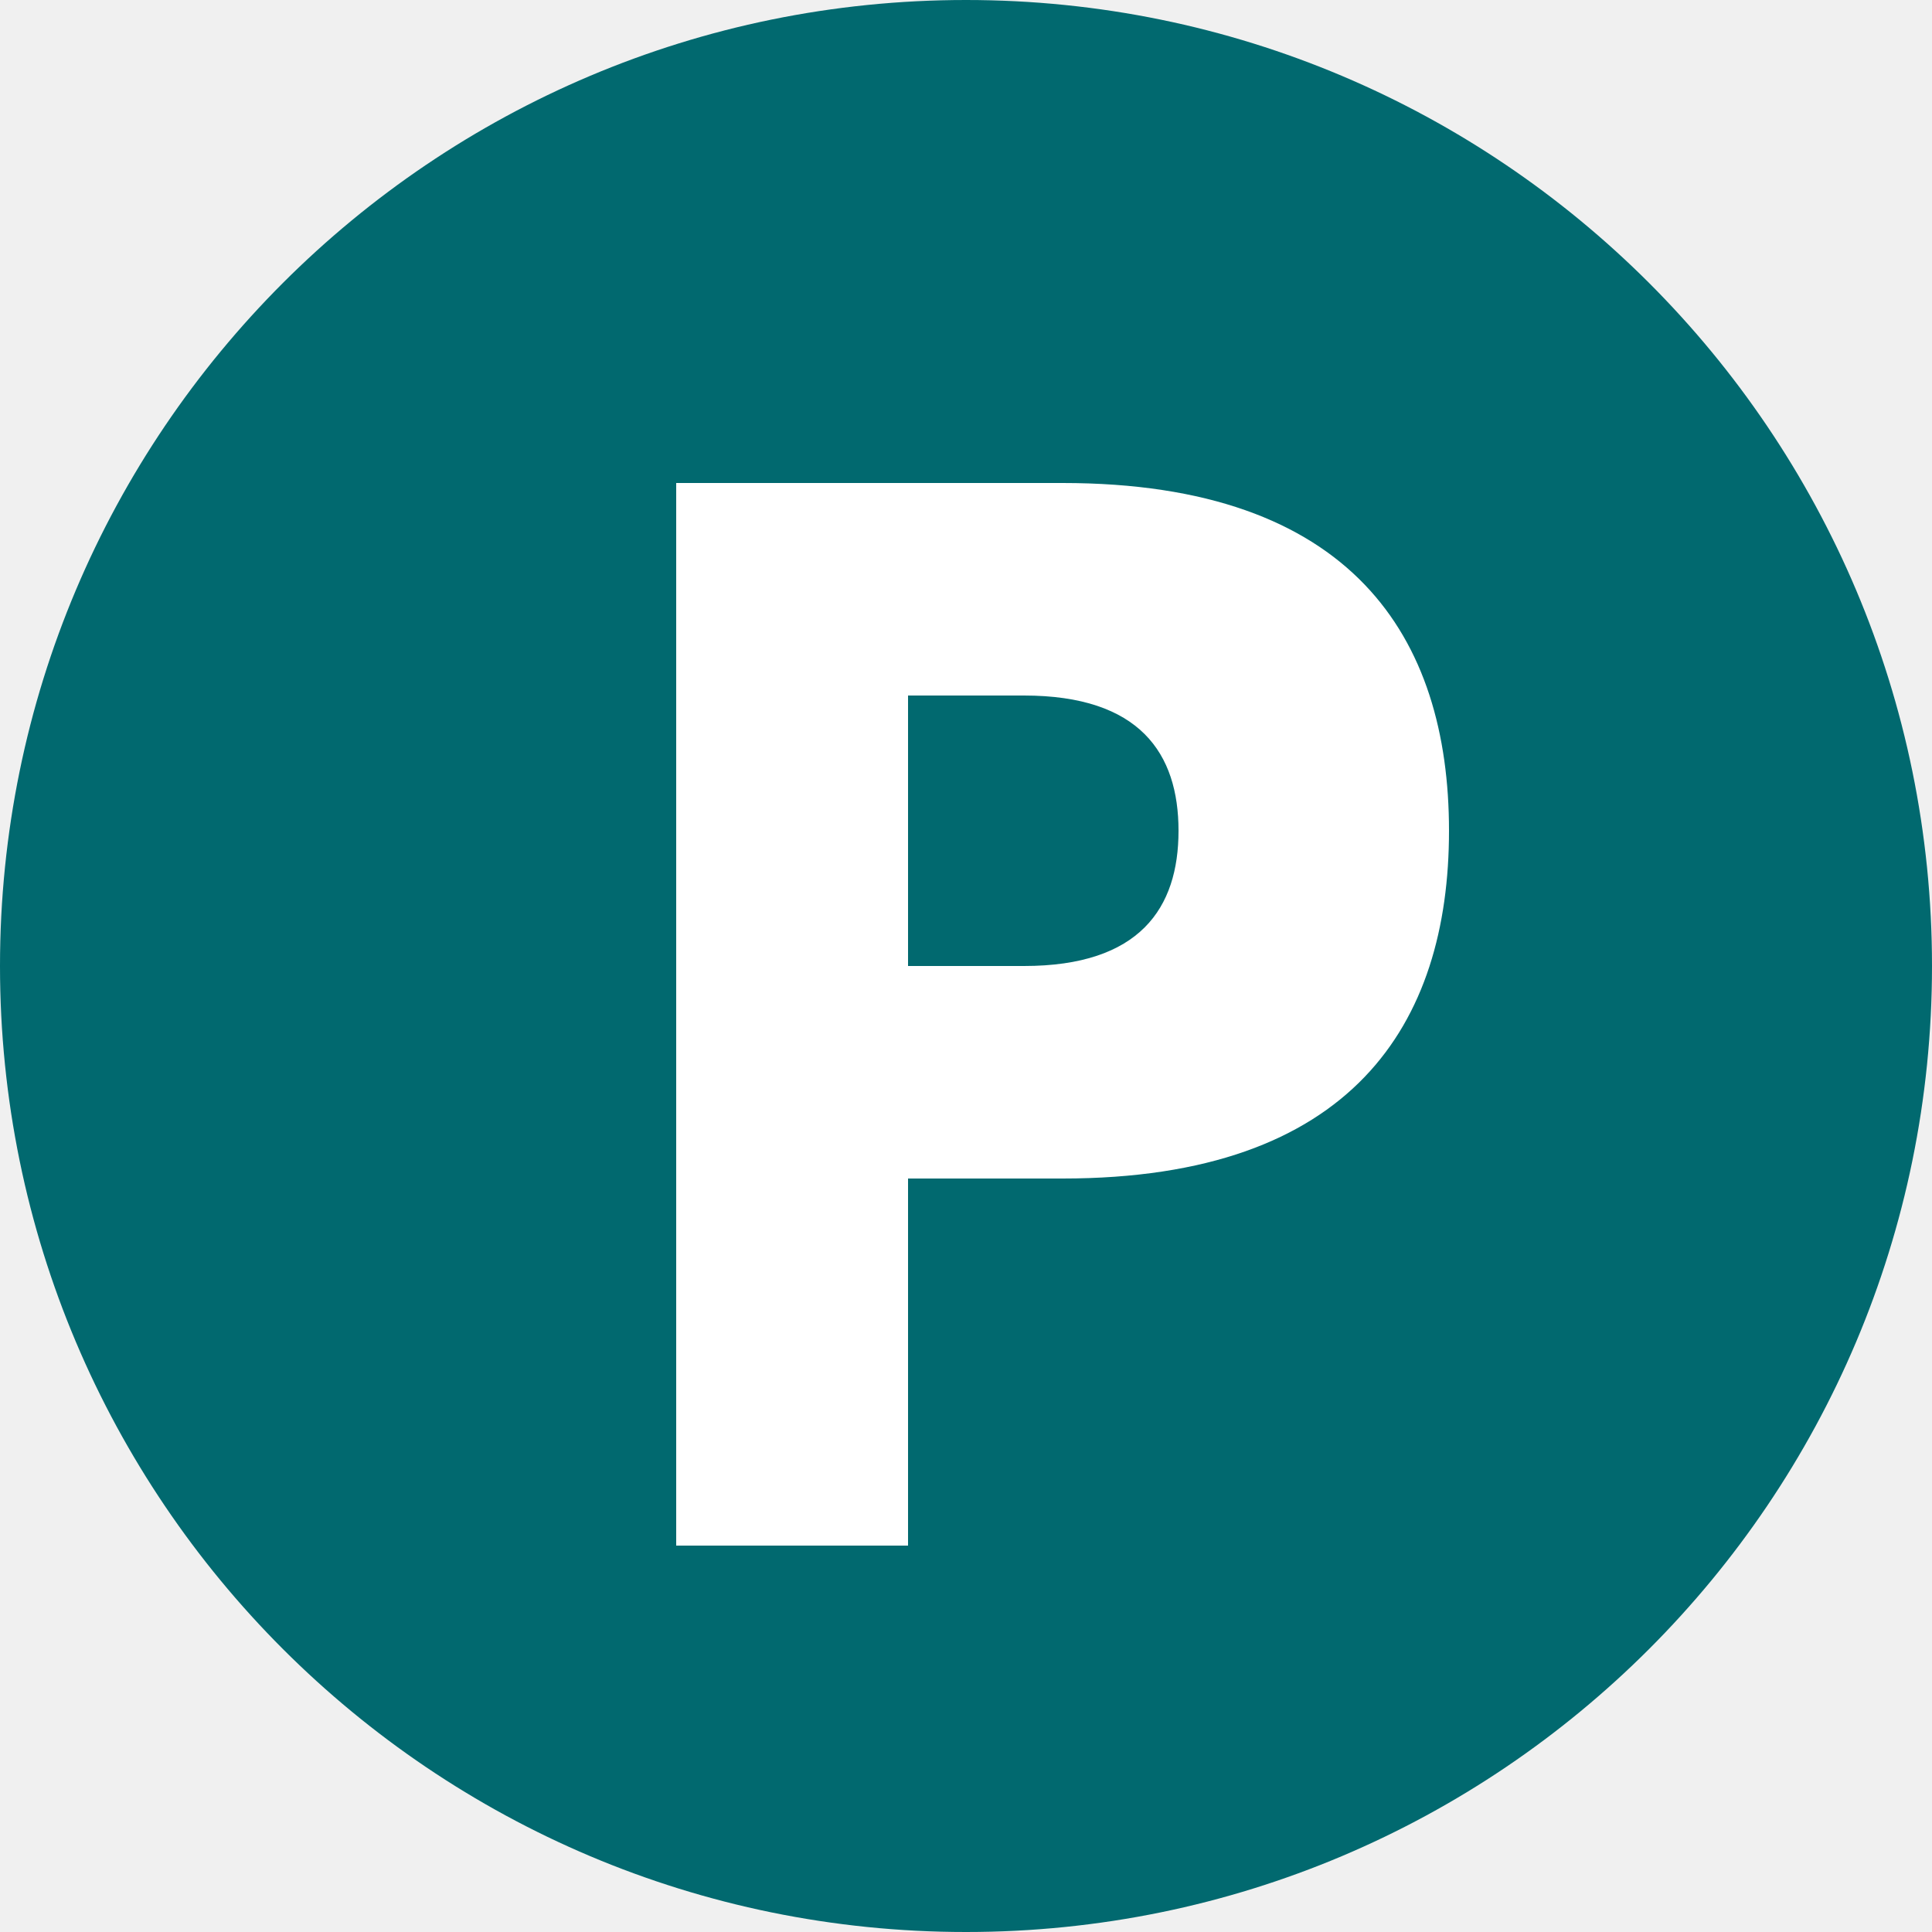
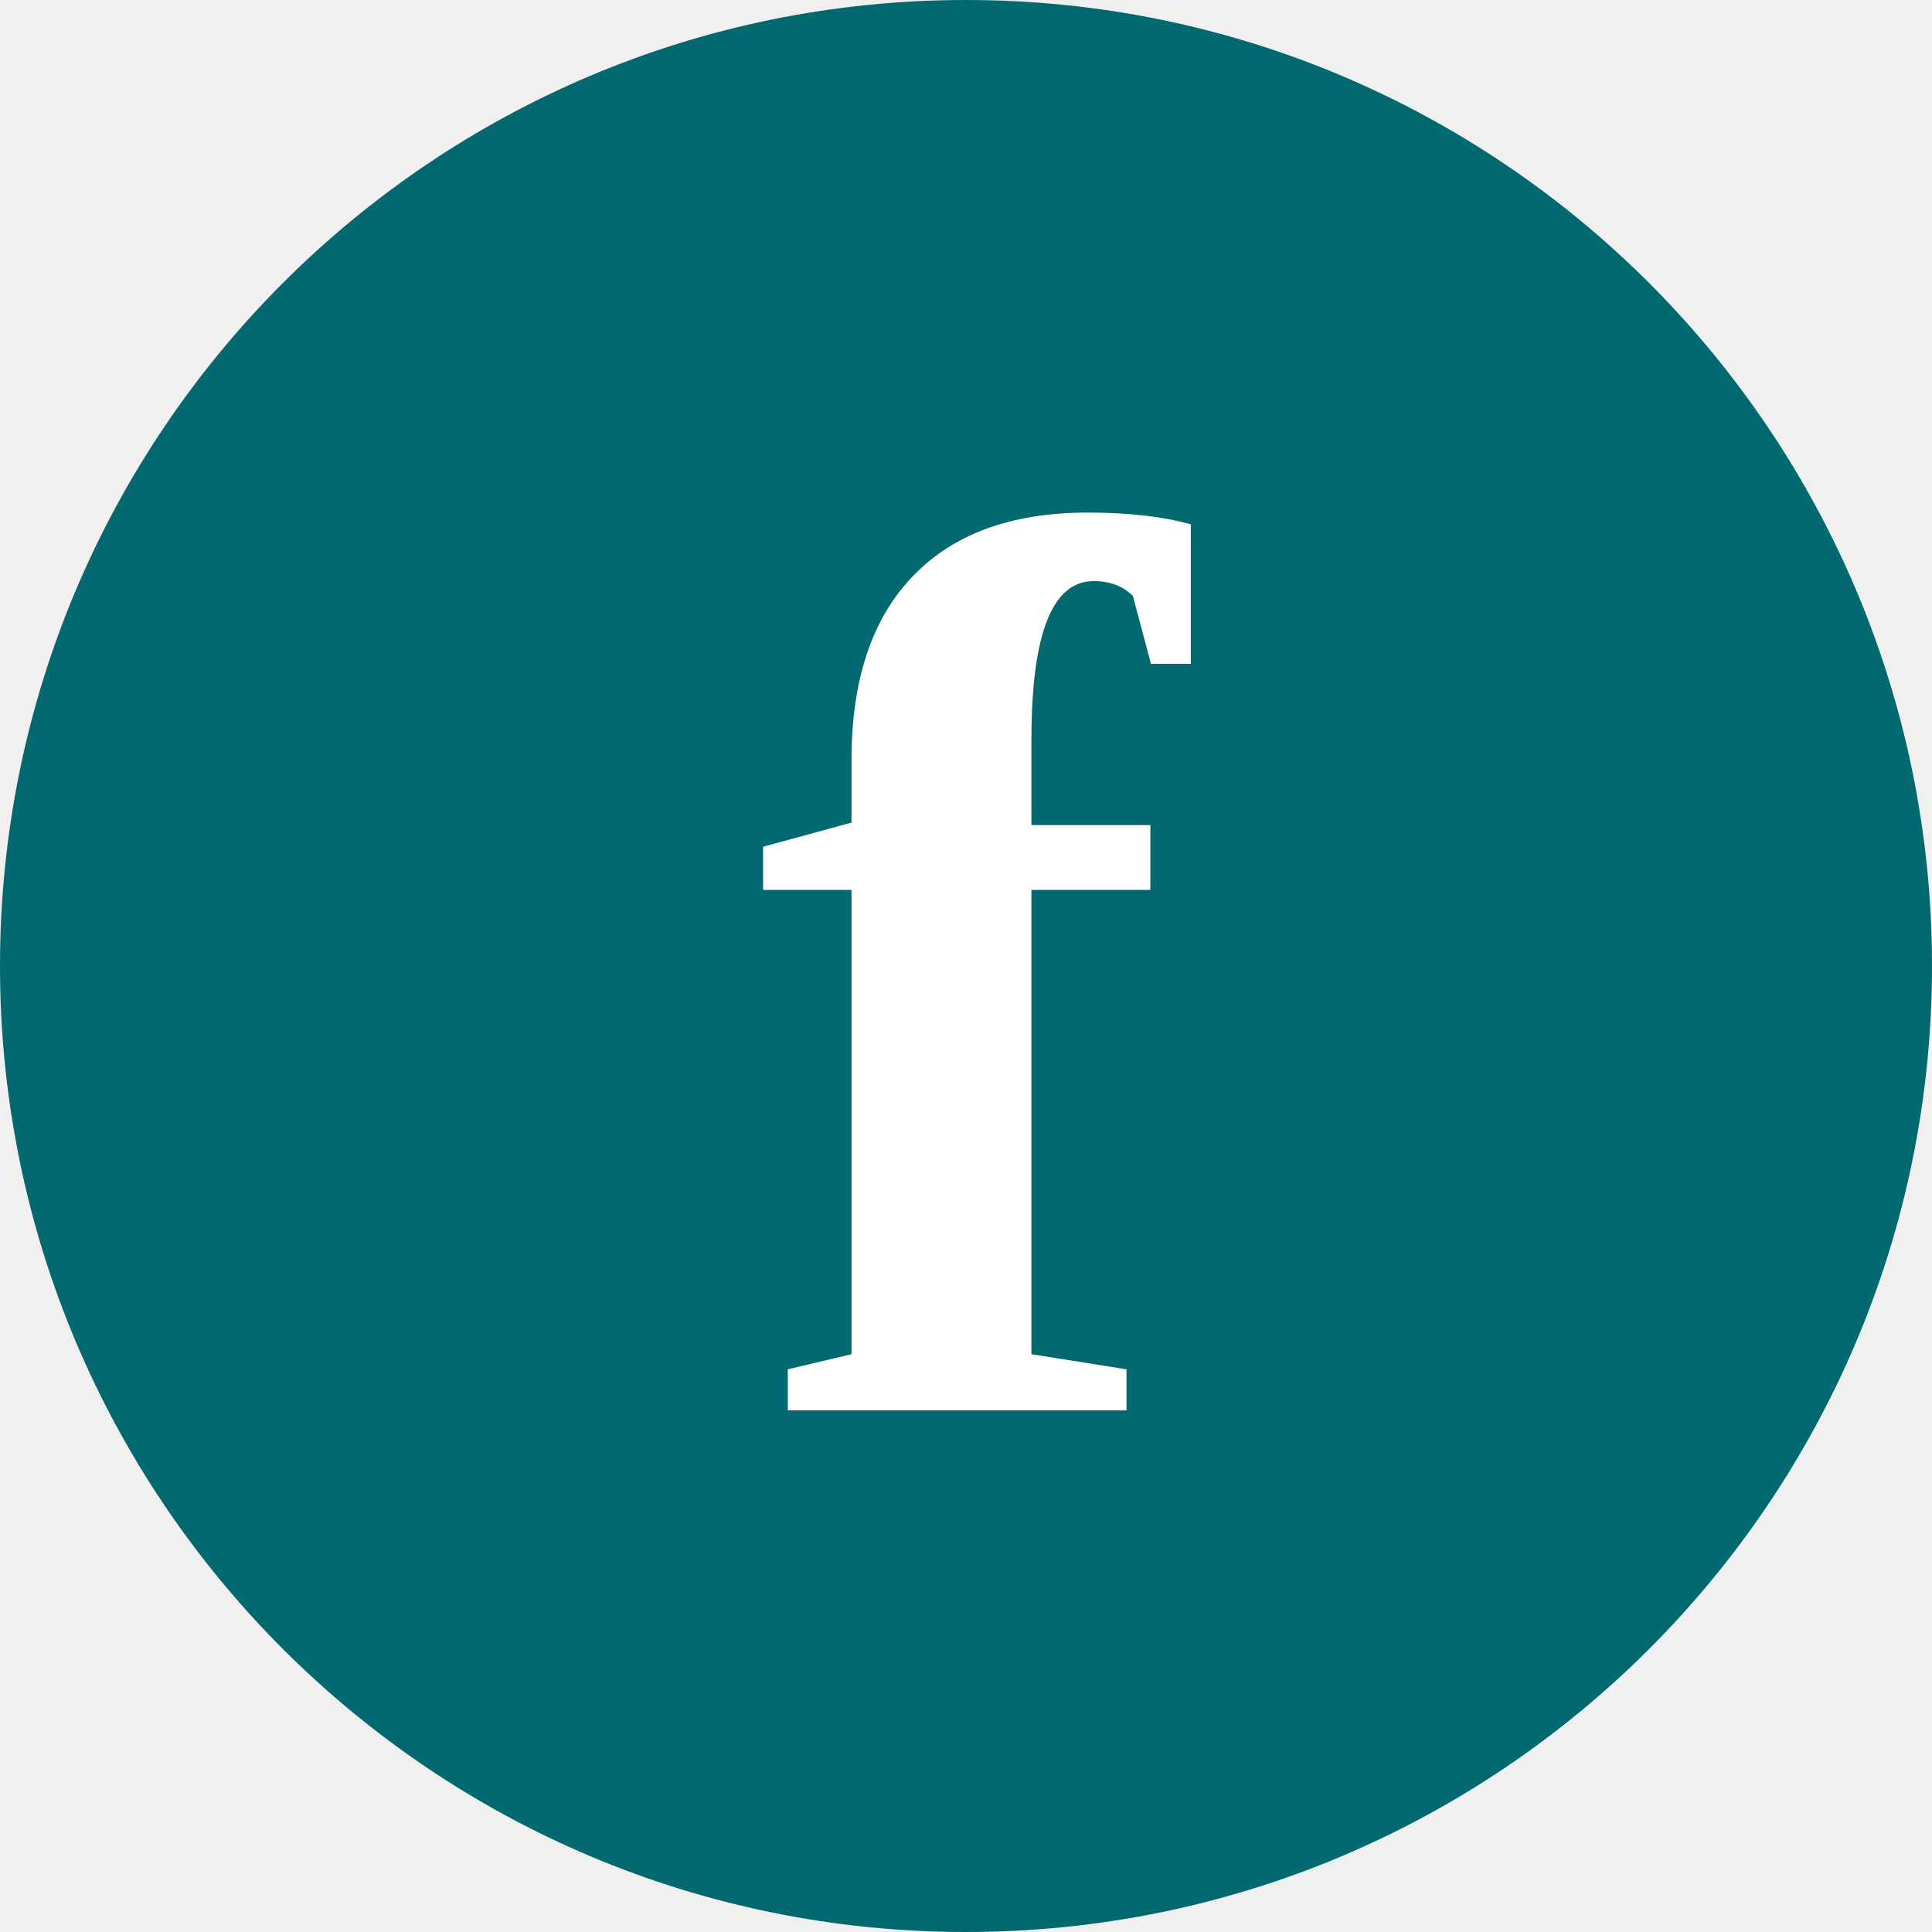
<svg xmlns="http://www.w3.org/2000/svg" viewBox="0 0 100 100">
  <circle cx="50" cy="50" r="50" fill="#01696f" />
-   <path fill="#ffffff" d="M35 25 h 20 c 15 0, 20 8, 20 18 c 0 10, -5 18, -20 18 h -8 v 19 h -12 z M 47 36 v 14 h 6 c 6 0, 8 -3, 8 -7 c 0 -4, -2 -7, -8 -7 z" />
+   <text x="50" y="73" text-anchor="middle" font-size="66" font-family="Georgia, 'Times New Roman', serif" font-weight="700" fill="#ffffff">f</text>
</svg>
